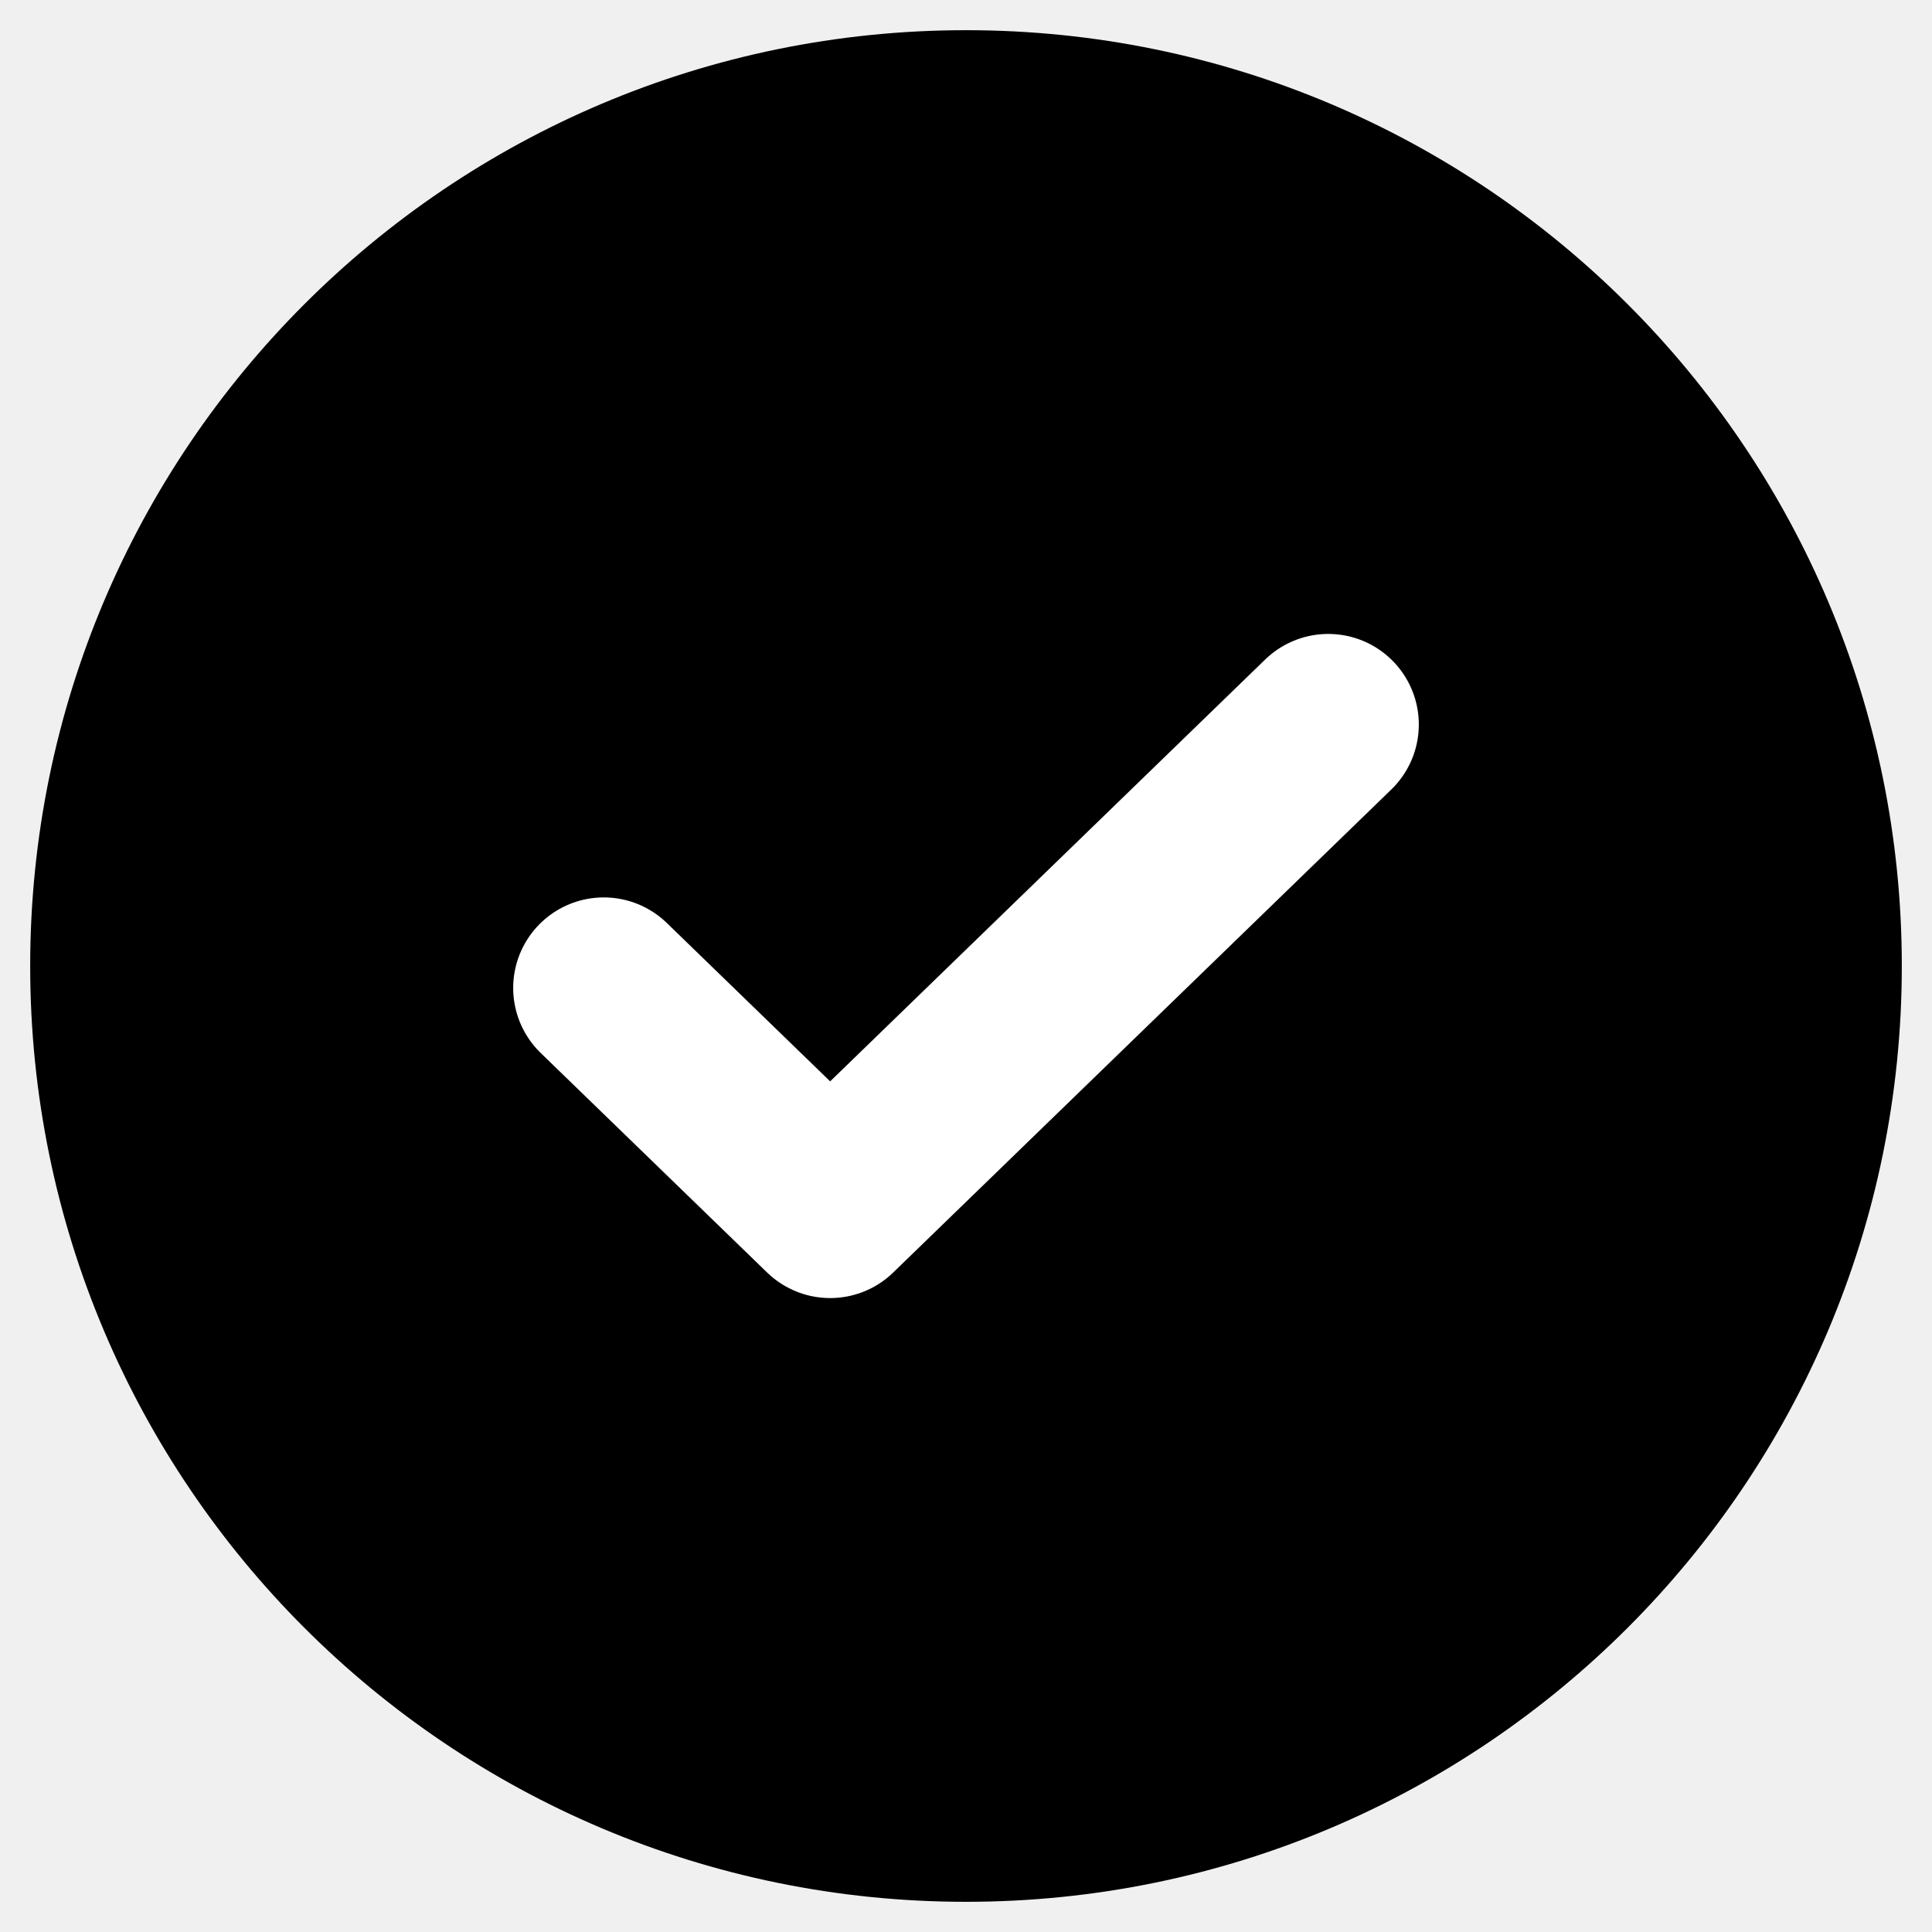
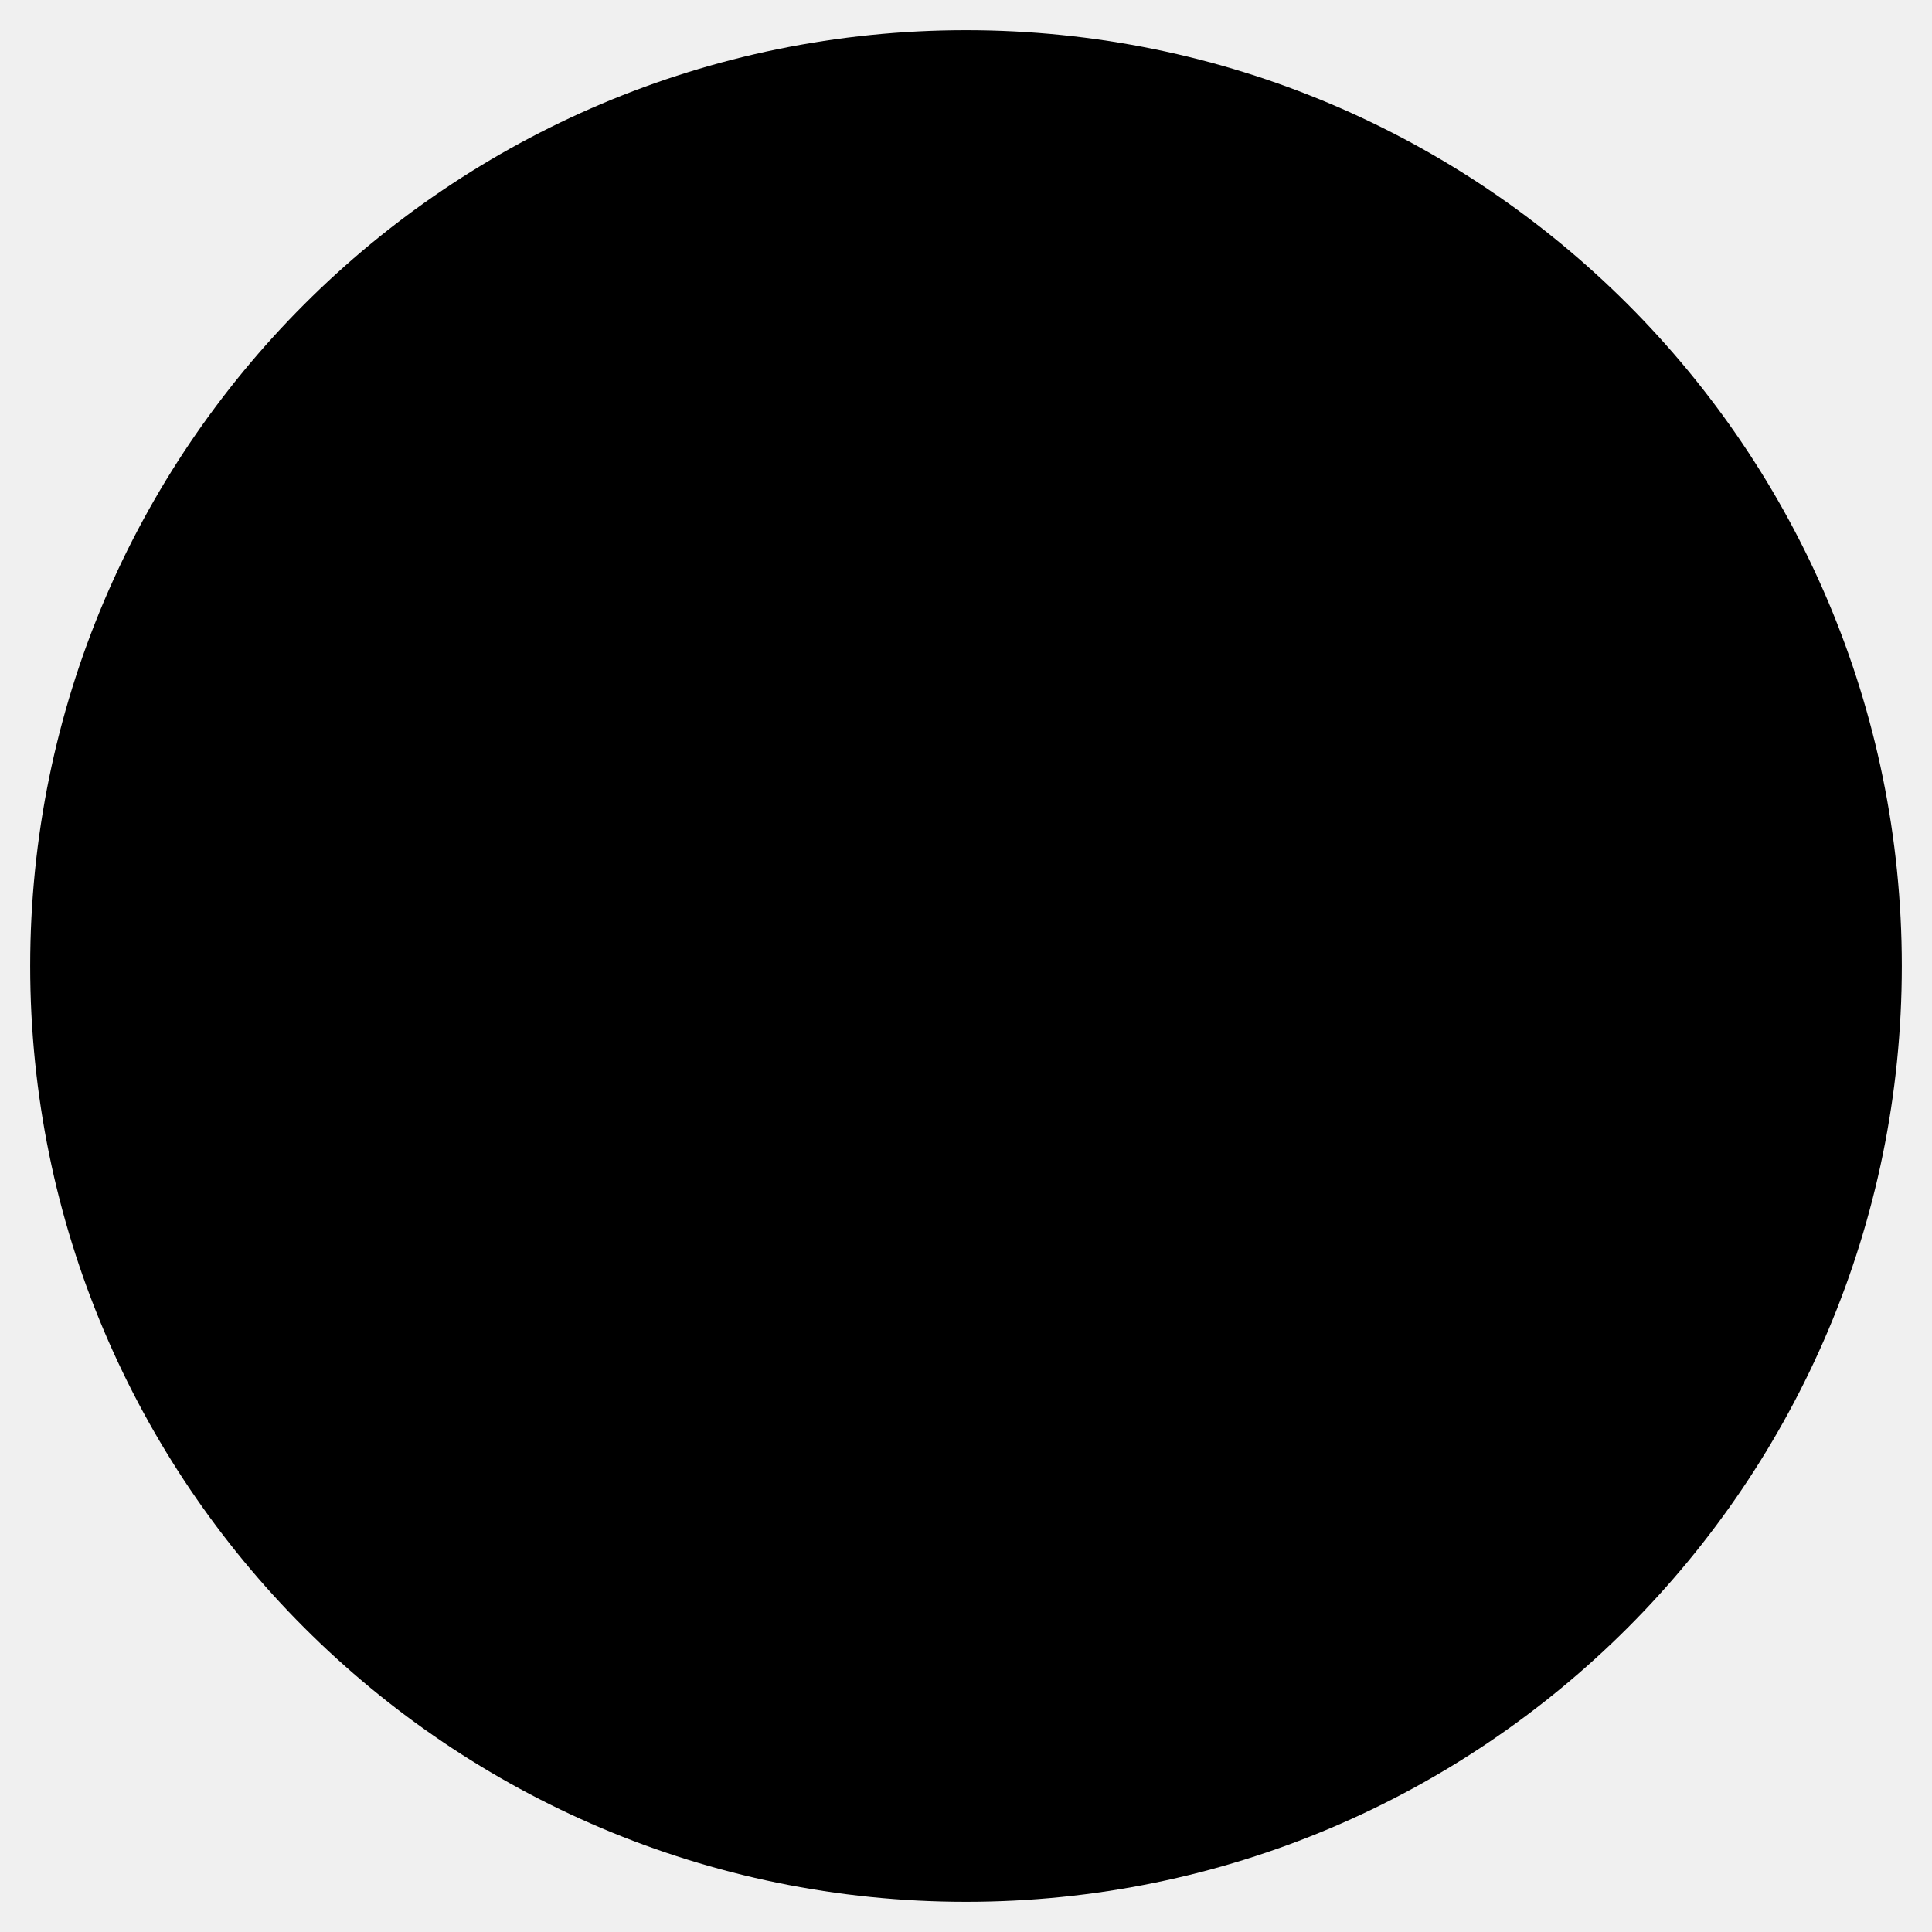
<svg xmlns="http://www.w3.org/2000/svg" width="16" height="16" viewBox="0 0 16 16" fill="none">
  <g clip-path="url(#clip0_bullet_correct)">
    <path d="M8 15C11.866 15 15 11.866 15 8C15 4.134 11.866 1 8 1C4.134 1 1 4.134 1 8C1 11.866 4.134 15 8 15Z" fill="currentColor" stroke="currentColor" stroke-width="1.5" />
-     <path d="M11 6L6.875 10L5 8.182" stroke="#FFFFFF" stroke-width="1.5" stroke-linecap="round" stroke-linejoin="round" />
+     <path d="M11 6L6.875 10L5 8.182" stroke="currentColor" stroke-width="1.5" stroke-linecap="round" stroke-linejoin="round" />
  </g>
  <defs>
    <clipPath id="clip0_bullet_correct">
-       <rect width="16" height="16" fill="white" />
+       <rect width="16" height="16" fill="currentColor" />
    </clipPath>
  </defs>
</svg>
